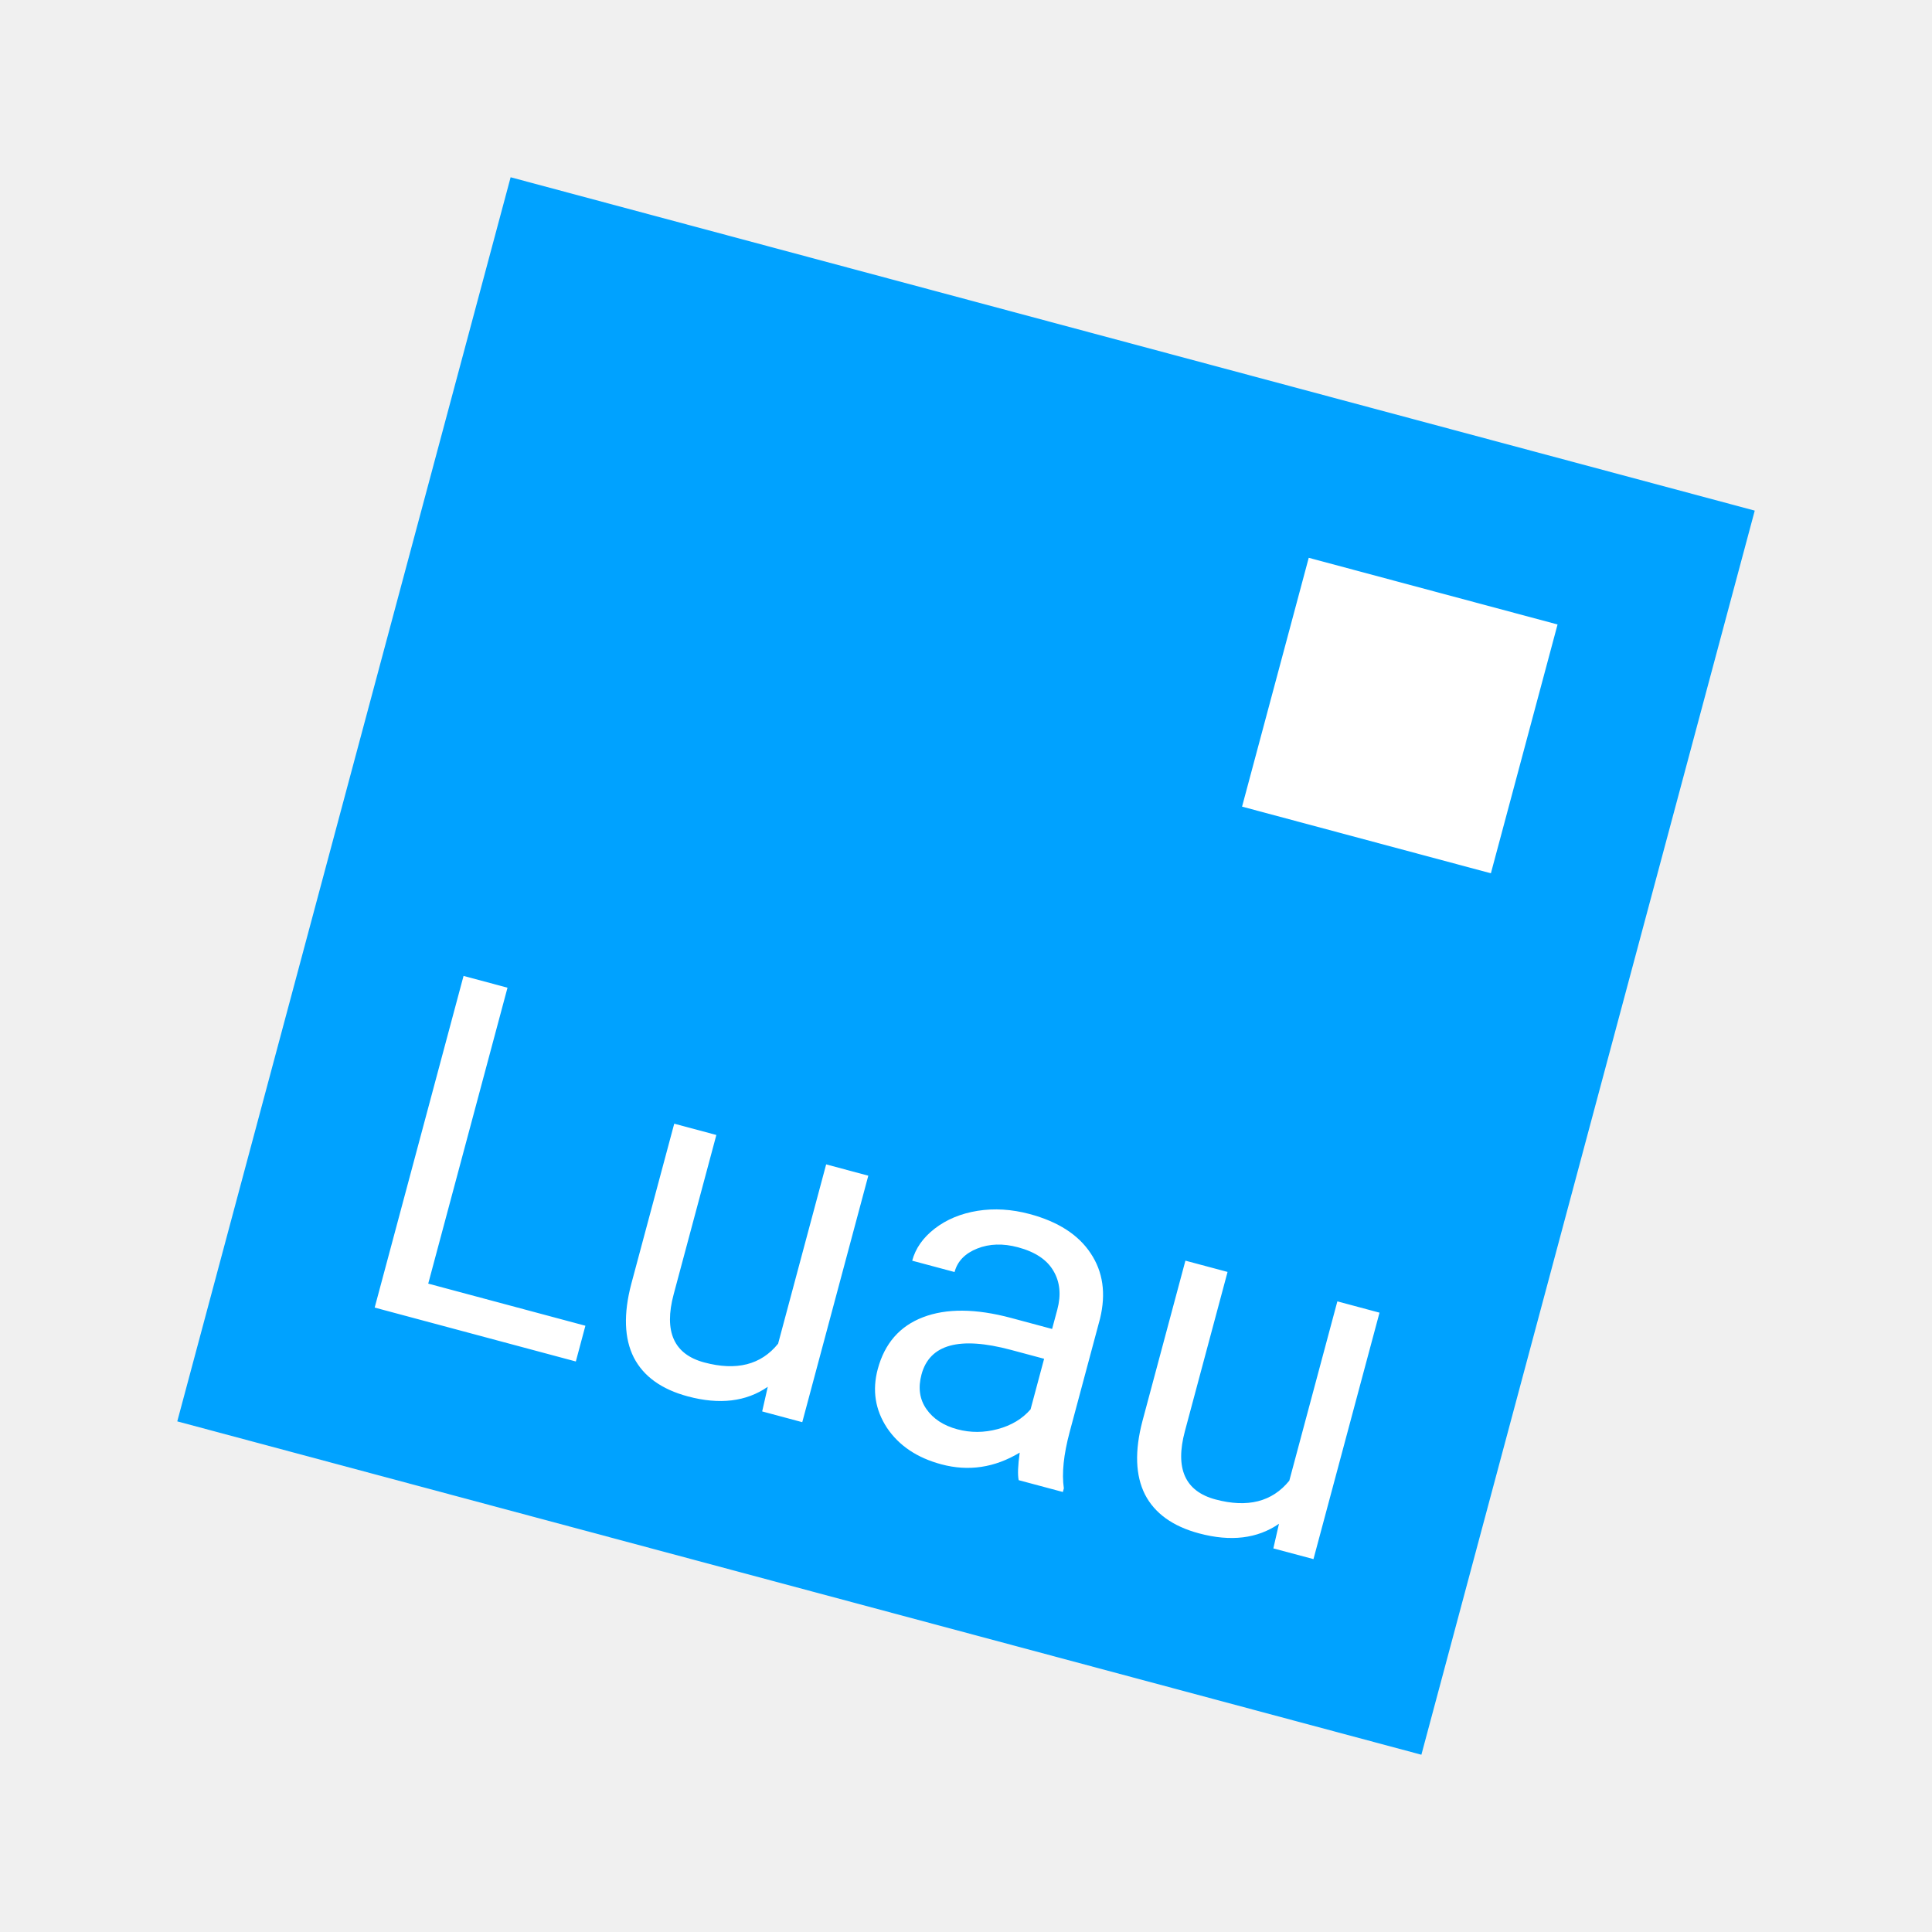
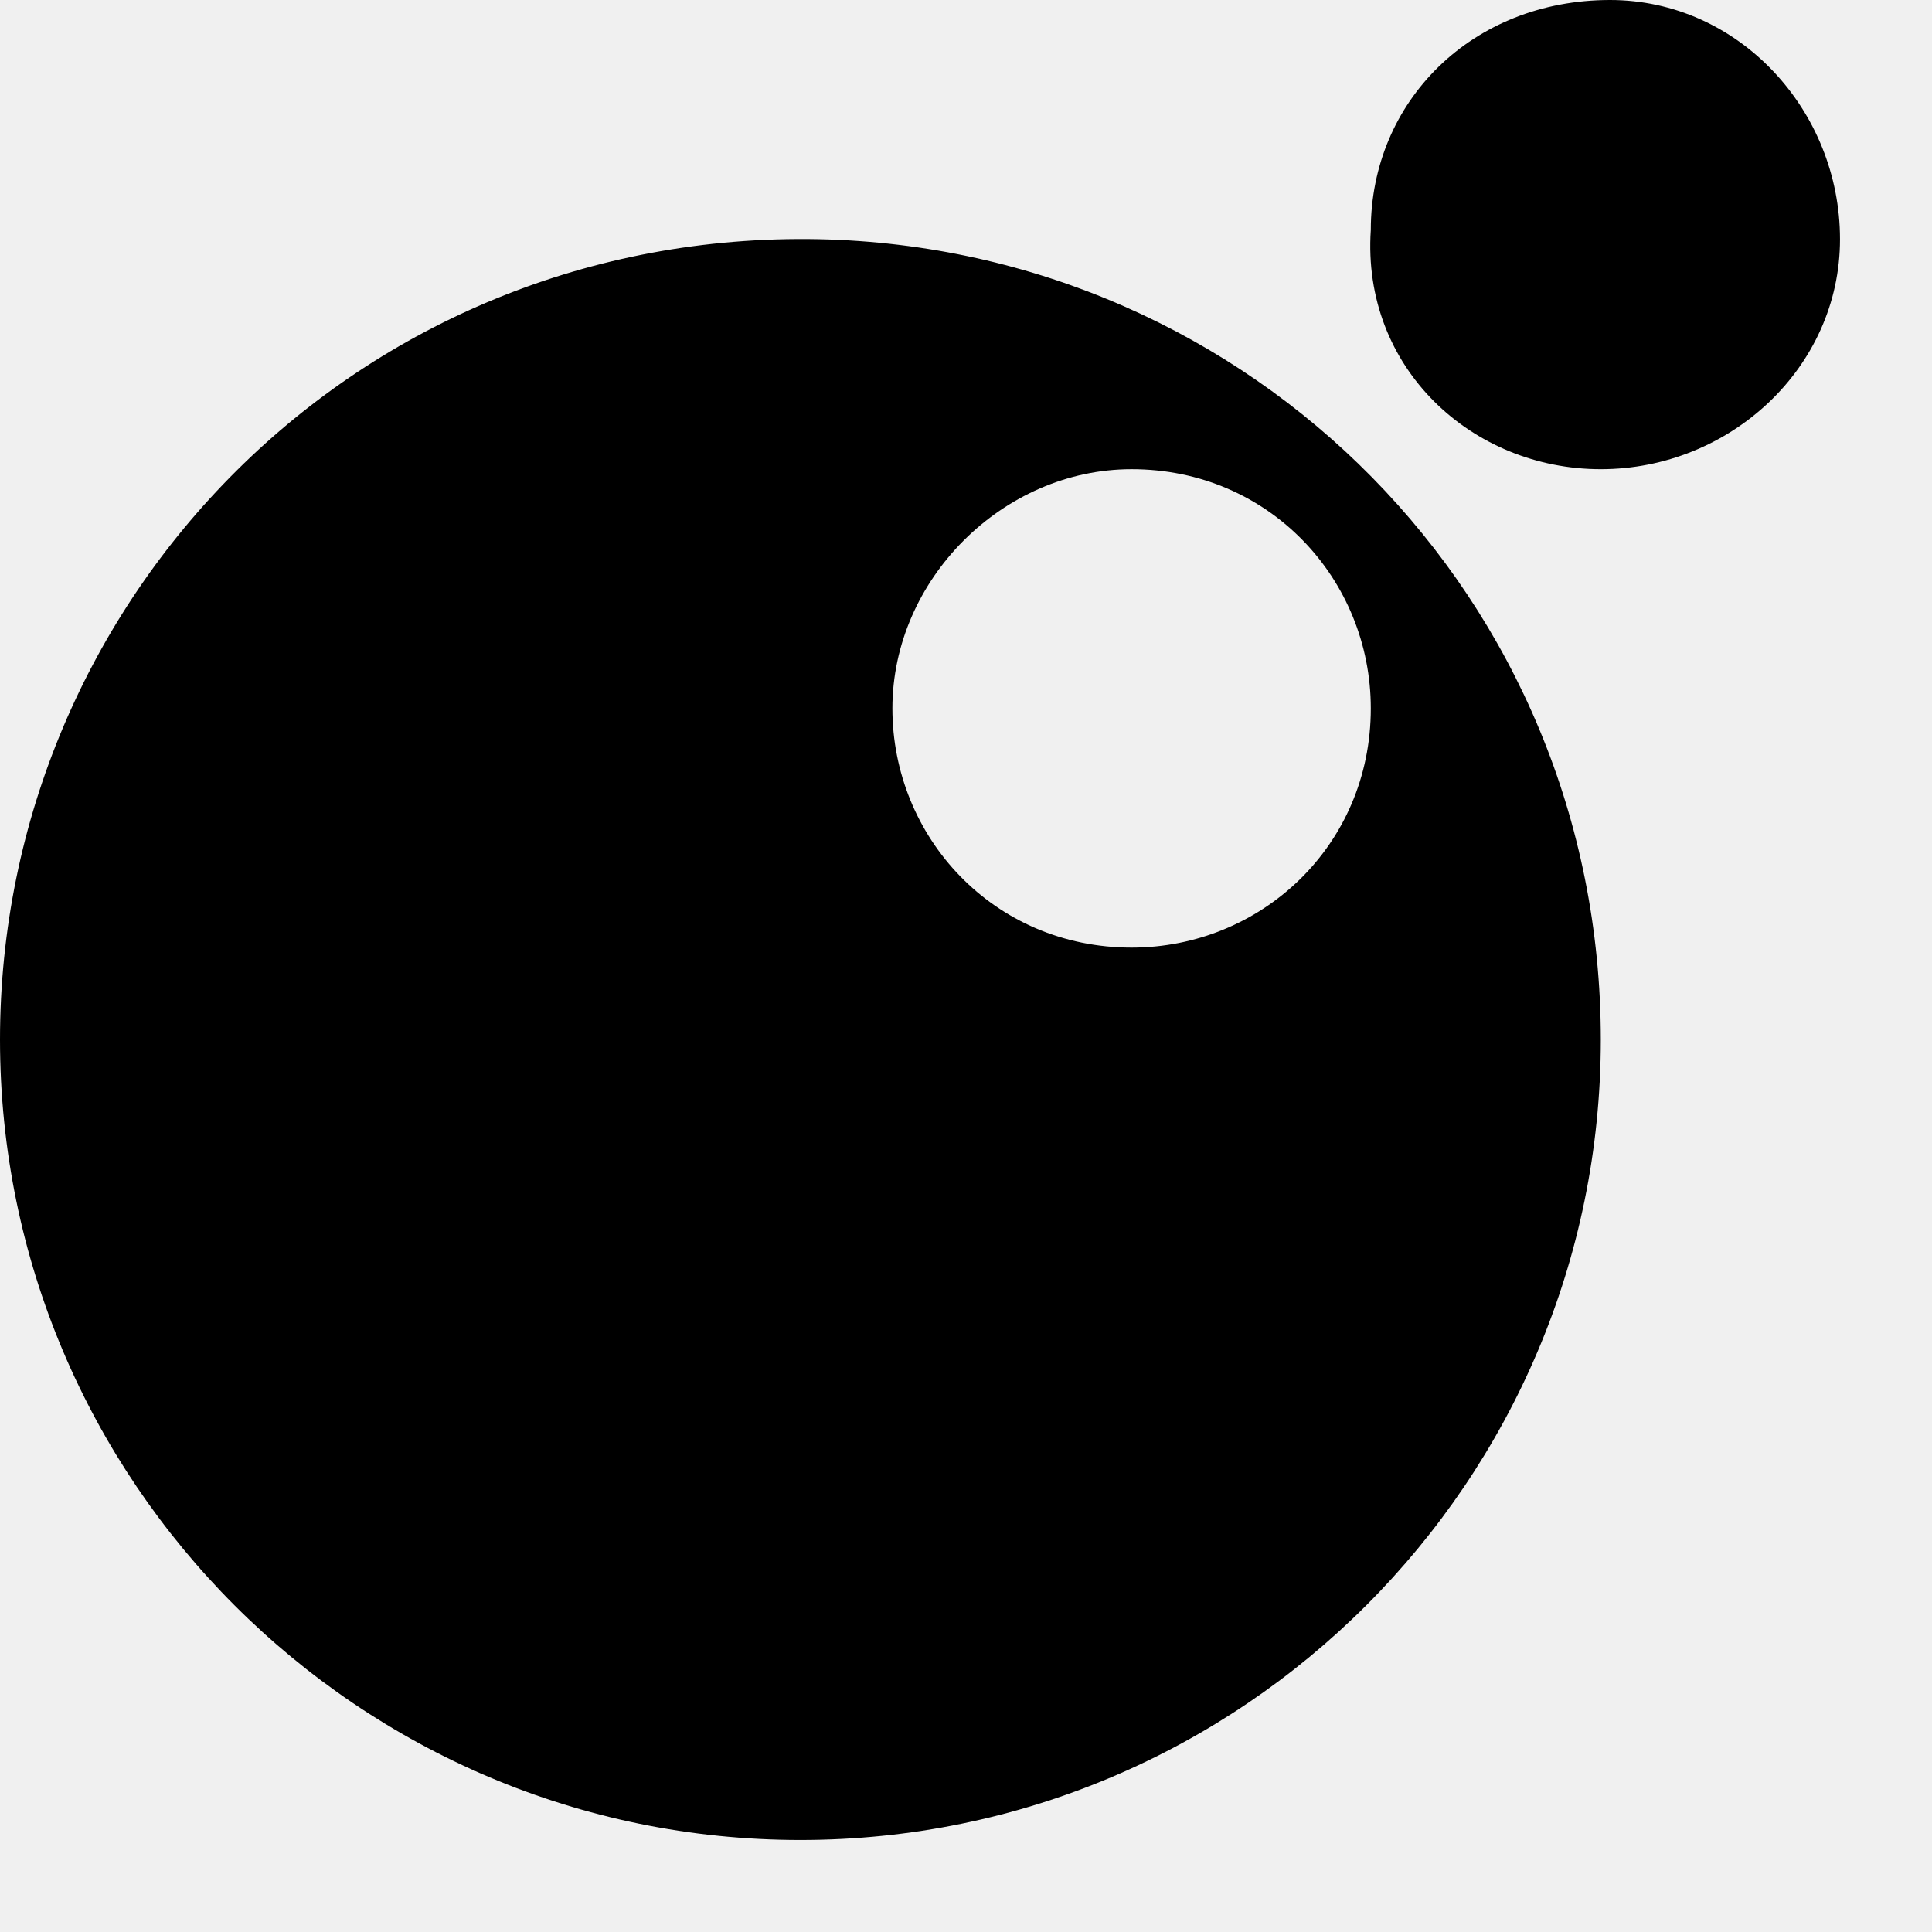
- <svg xmlns="http://www.w3.org/2000/svg" width="60" height="60" viewBox="0 0 60 60" fill="none">
-   <rect x="15.858" y="5.505" width="40" height="40" transform="rotate(15 15.8579 5.5051)" fill="#00A2FF" />
-   <rect x="40.644" y="17.323" width="8" height="8" transform="rotate(15 40.6438 17.3228)" fill="white" />
-   <path d="M13.299 39.864L18.18 41.172L17.883 42.282L11.636 40.608L14.396 30.308L15.761 30.674L13.299 39.864ZM23.844 43.068C23.174 43.531 22.347 43.63 21.361 43.366C20.545 43.147 19.986 42.745 19.683 42.158C19.386 41.568 19.36 40.808 19.604 39.877L20.939 34.897L22.247 35.248L20.922 40.193C20.611 41.353 20.928 42.059 21.871 42.312C22.871 42.58 23.636 42.386 24.165 41.729L25.657 36.161L26.966 36.512L24.915 44.167L23.67 43.833L23.844 43.068ZM31.636 45.968C31.601 45.796 31.612 45.511 31.668 45.112C30.89 45.581 30.079 45.702 29.235 45.476C28.48 45.274 27.917 44.895 27.545 44.341C27.179 43.782 27.084 43.176 27.259 42.52C27.473 41.723 27.94 41.186 28.662 40.909C29.389 40.629 30.302 40.636 31.401 40.93L32.674 41.272L32.836 40.67C32.958 40.213 32.919 39.813 32.717 39.471C32.517 39.124 32.15 38.879 31.617 38.736C31.15 38.611 30.727 38.624 30.348 38.775C29.969 38.926 29.734 39.169 29.645 39.504L28.329 39.152C28.431 38.77 28.664 38.438 29.028 38.156C29.397 37.871 29.841 37.687 30.359 37.603C30.881 37.52 31.421 37.554 31.977 37.703C32.859 37.939 33.491 38.346 33.872 38.923C34.255 39.496 34.352 40.172 34.163 40.95L33.219 44.473C33.031 45.176 32.971 45.759 33.039 46.222L33.008 46.335L31.636 45.968ZM29.731 44.388C30.142 44.498 30.559 44.496 30.984 44.382C31.409 44.269 31.749 44.064 32.005 43.769L32.426 42.198L31.4 41.923C29.797 41.494 28.869 41.748 28.618 42.687C28.508 43.097 28.558 43.455 28.77 43.759C28.982 44.063 29.302 44.273 29.731 44.388ZM39.72 47.322C39.05 47.785 38.222 47.884 37.236 47.62C36.421 47.401 35.861 46.999 35.558 46.412C35.261 45.822 35.235 45.062 35.48 44.131L36.814 39.151L38.123 39.501L36.798 44.447C36.487 45.607 36.803 46.313 37.746 46.566C38.746 46.834 39.511 46.639 40.041 45.983L41.533 40.415L42.842 40.766L40.791 48.42L39.545 48.087L39.72 47.322Z" fill="white" />
+ <svg xmlns="http://www.w3.org/2000/svg" viewBox="6 6 21 21">
+   <path d="M14.7 26C9.9 26 6 22.1 6 17.3c0-4.8 3.9-8.8 8.9-8.7 4.7.1 8.5 3.9 8.5 8.7 0 4.8-3.9 8.7-8.7 8.7zm3.6-14.9c-1.4 0-2.6 1.2-2.6 2.6 0 1.4 1.1 2.6 2.6 2.6 1.4 0 2.6-1.1 2.6-2.6 0-1.4-1.1-2.6-2.6-2.6zm5.1 0c-1.4 0-2.6-1.1-2.5-2.6C20.9 7.1 22 6 23.5 6 24.9 6 26 7.2 26 8.6c0 1.4-1.2 2.5-2.6 2.5z" />
</svg>
